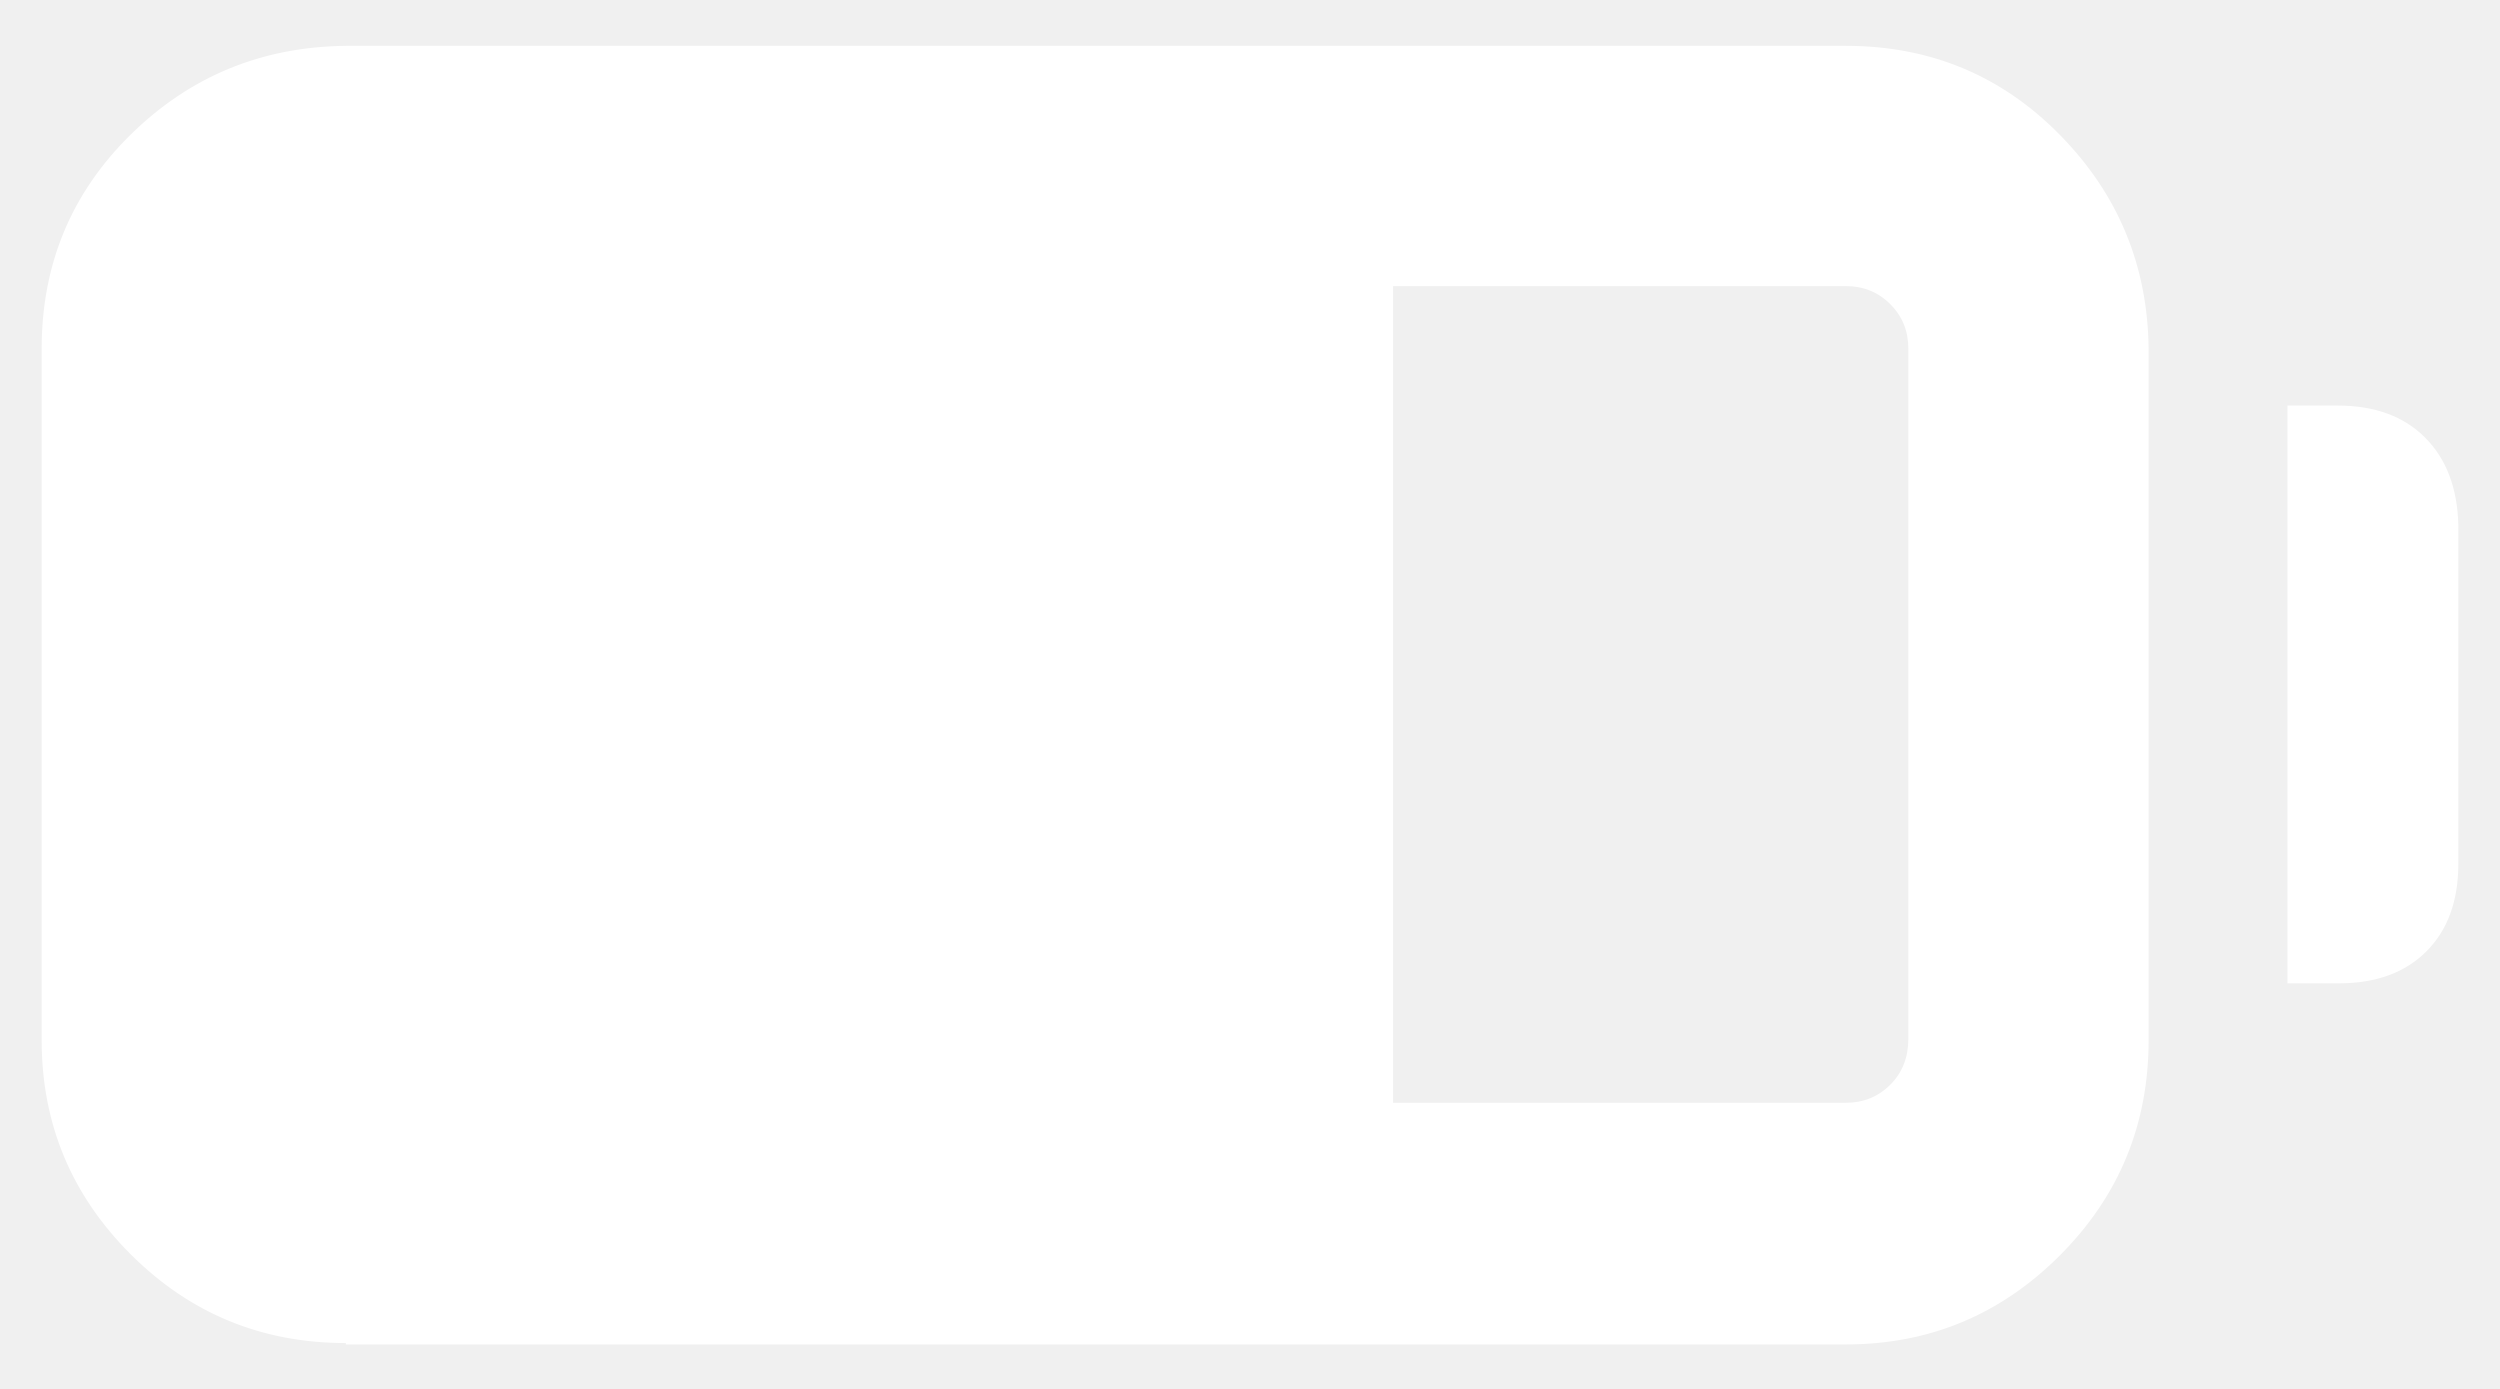
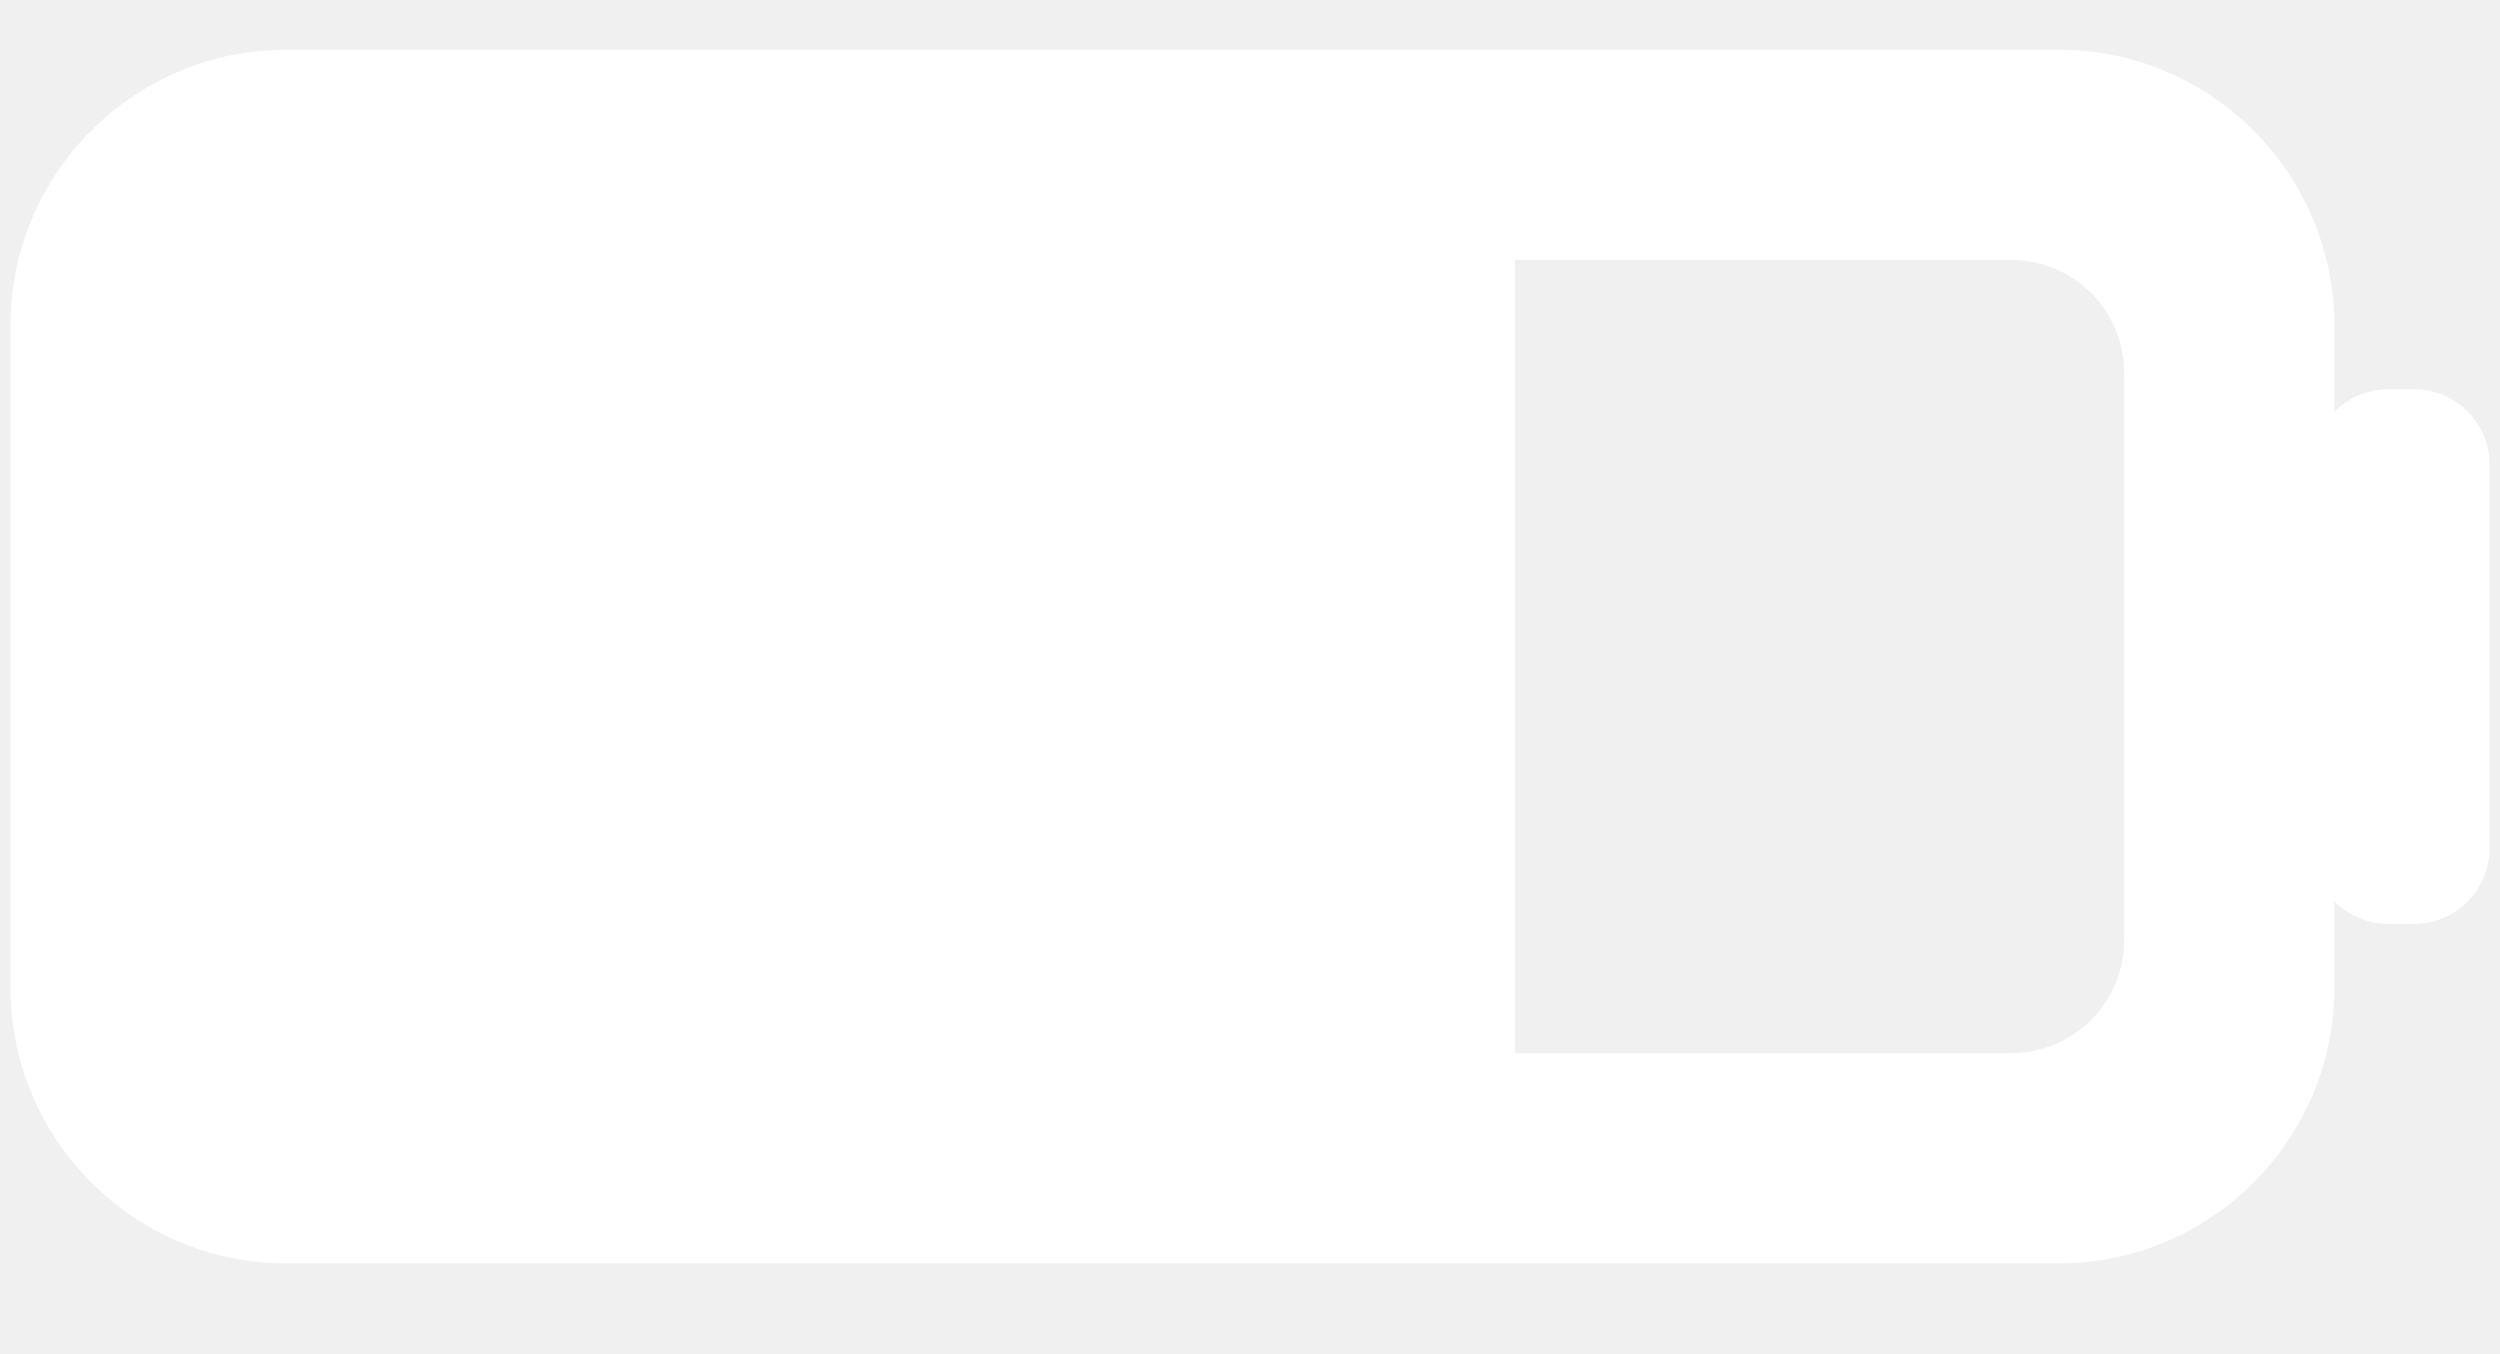
- <svg xmlns="http://www.w3.org/2000/svg" viewBox="1.5 5.0 18.0 10.0" width="18.0" height="10.0" fill="#ffffff">
-   <path d="M3.99,14.67q-0.91,0-1.55-0.64T1.8,12.49V7.51q0-0.91 0.64-1.54T3.99,5.33H14.79q0.91,0 1.54,0.64t0.64,1.54v4.98q0,0.91-0.64,1.55t-1.54,0.64H3.99Zm7.54-1.73h3.26q0.19,0 0.32-0.13t0.13-0.33V7.51q0-0.19-0.13-0.32T14.79,7.06H11.53v5.88Zm6.44-0.86V7.92h0.36q0.4,0 0.63,0.23T19.2,8.78v2.44q0,0.4-0.23,0.63t-0.63,0.23H17.97Z" />
+ <svg xmlns="http://www.w3.org/2000/svg" viewBox="0 5.0 19.114 10.35" width="19.114" height="10.35" fill="#ffffff">
+   <g transform="translate(0.080, 5.38) scale(0.008241)">
+     <path fill-rule="evenodd" d="M 256.0,0.0 H 1900.0 A 256.0,256.0 0 0 1 2156.0,256.0 V 870.0 A 256.0,256.0 0 0 1 1900.0,1126.0 H 256.0 A 256.0,256.0 0 0 1 0.0,870.0 V 256.0 A 256.0,256.0 0 0 1 256.0,0.0 Z M 300.0,195.0 A 105.0,105.0 0 0 0 195.0,300.0 V 826.0 A 105.0,105.0 0 0 0 300.0,931.0 H 1856.0 A 105.0,105.0 0 0 0 1961.0,826.0 V 300.0 A 105.0,105.0 0 0 0 1856.0,195.0 Z" />
+     <path d="M 2206.0,315.0 H 2230.0 A 70.0,70.0 0 0 1 2300.0,385.0 V 741.0 A 70.0,70.0 0 0 1 2230.0,811.0 H 2206.0 A 70.0,70.0 0 0 1 2136.0,741.0 V 385.0 A 70.0,70.0 0 0 1 2206.0,315.0 Z" />
+     <path d="M 255.0,95.0 H 1395.9 V 1031.0 H 255.0 A 160.0,160.0 0 0 1 95.0,871.0 V 255.0 A 160.0,160.0 0 0 1 255.0,95.0 Z" />
+   </g>
</svg>
